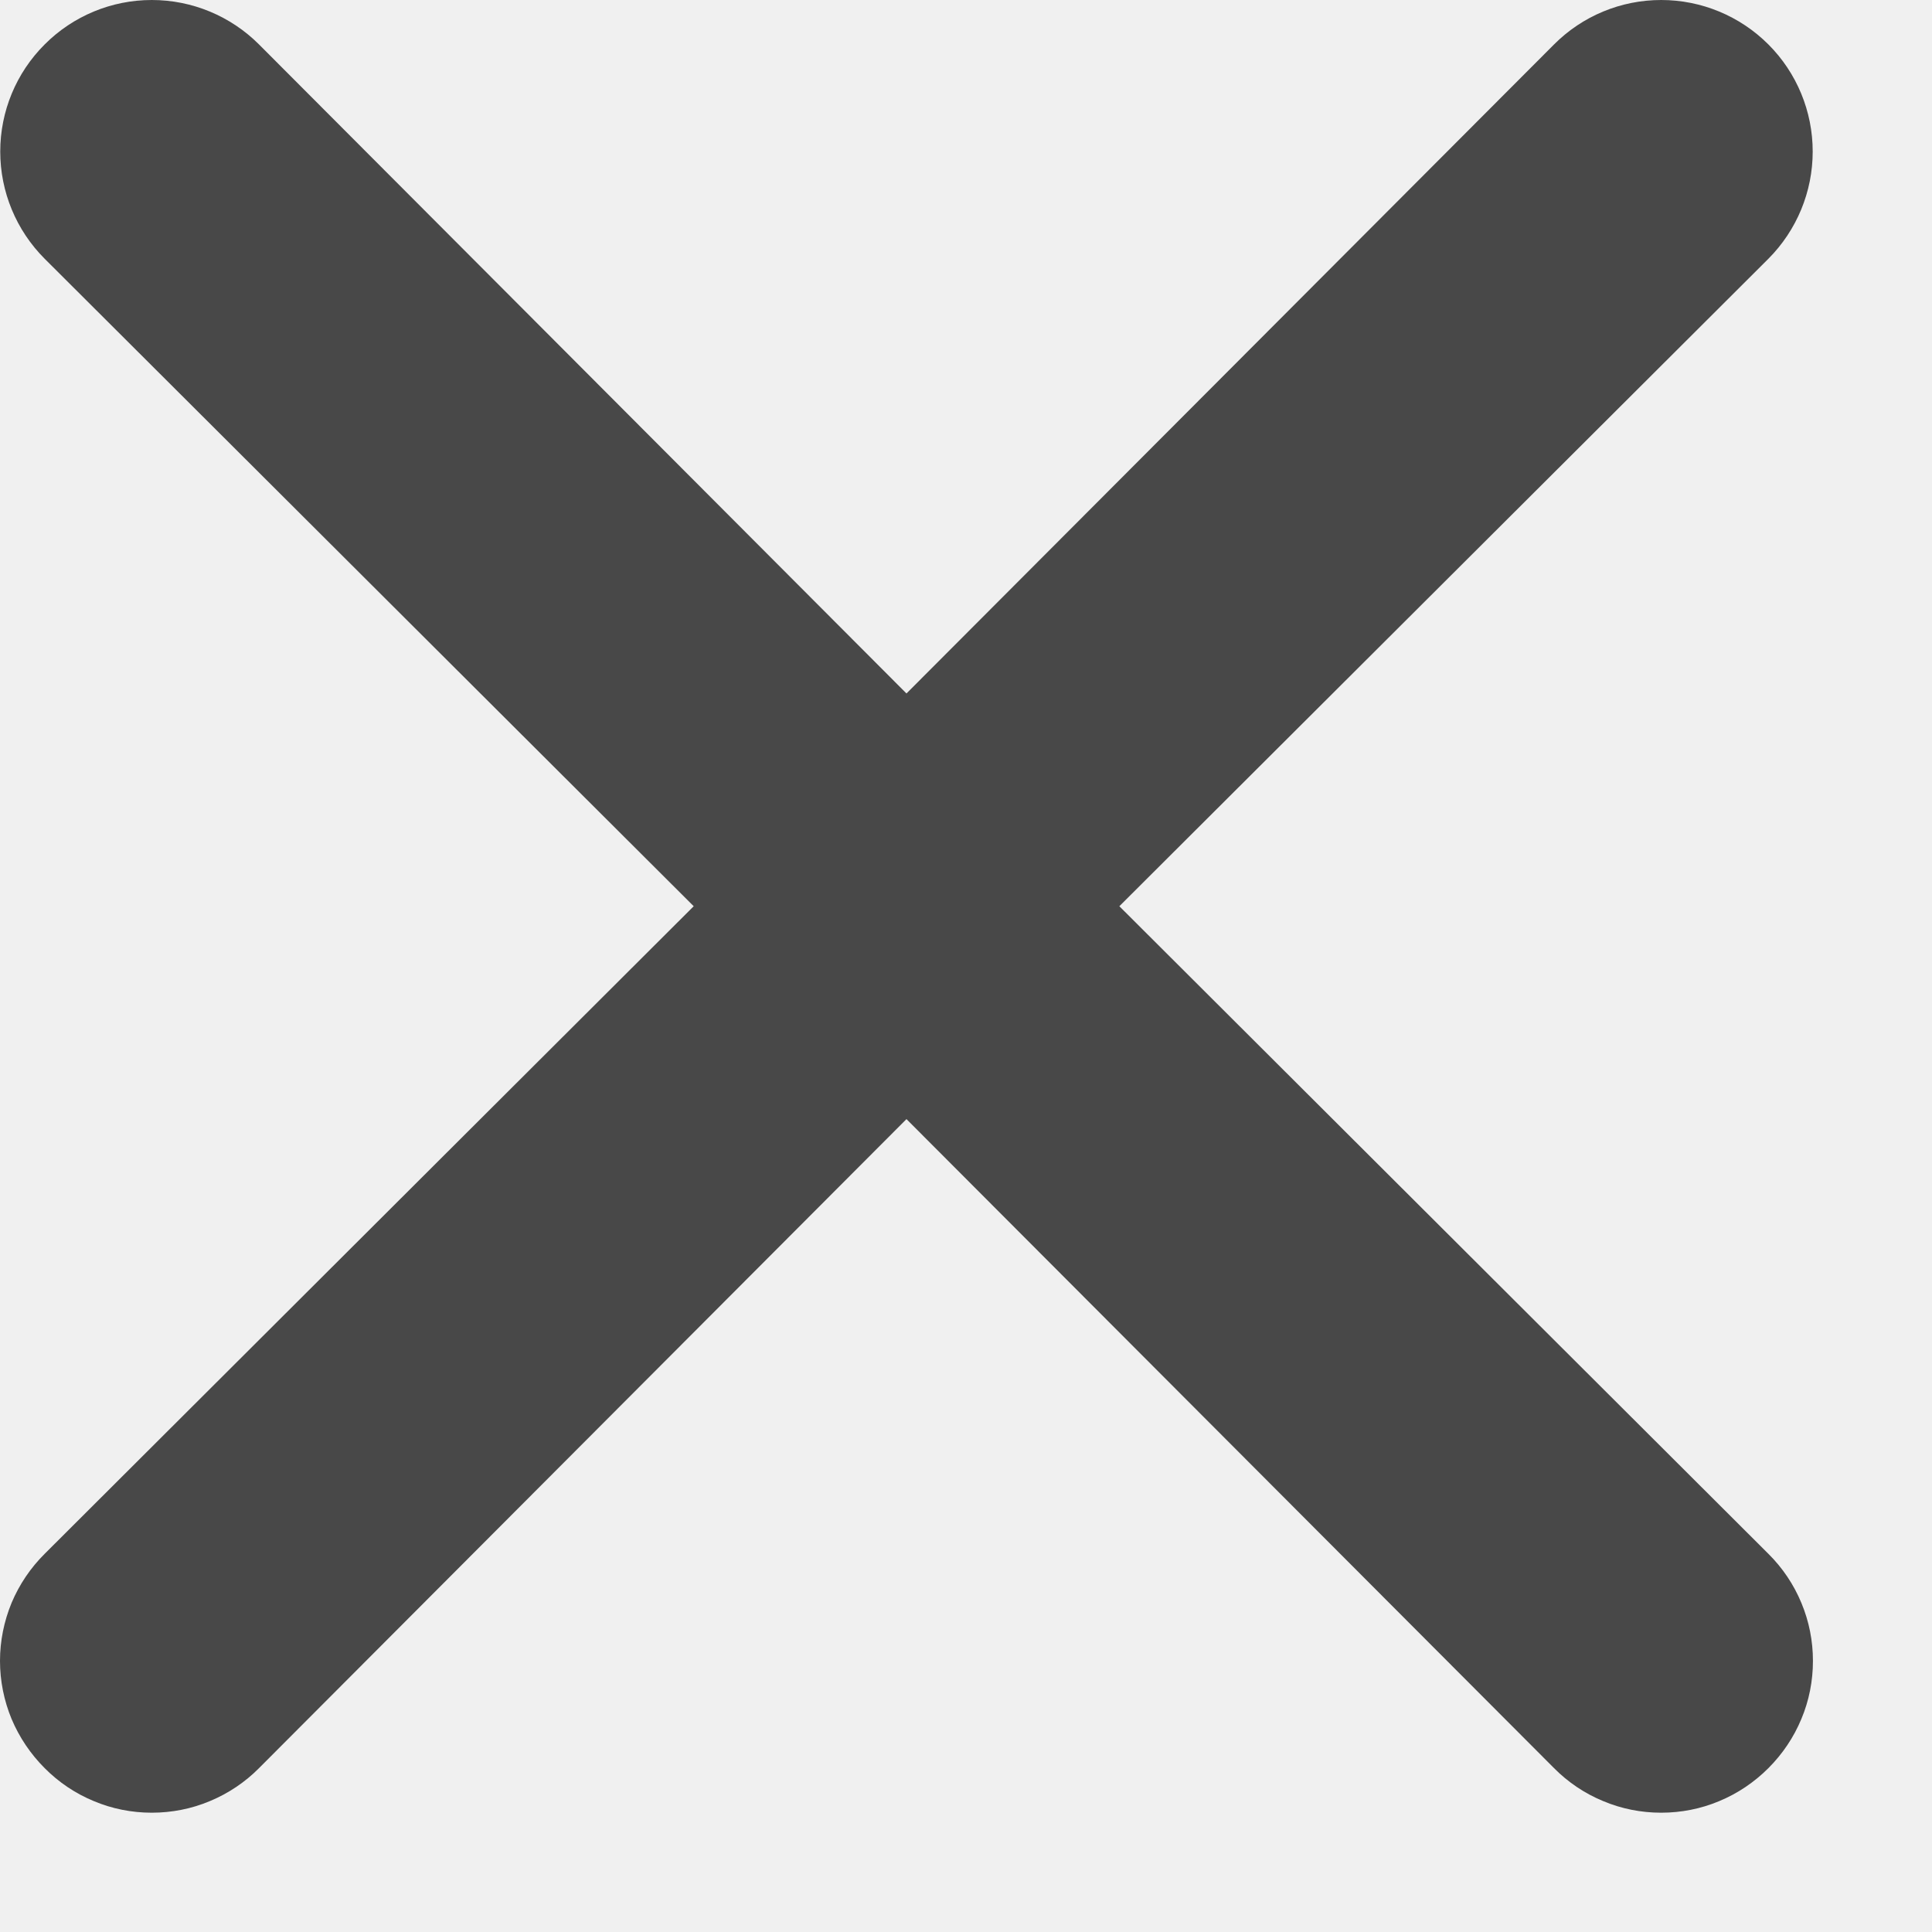
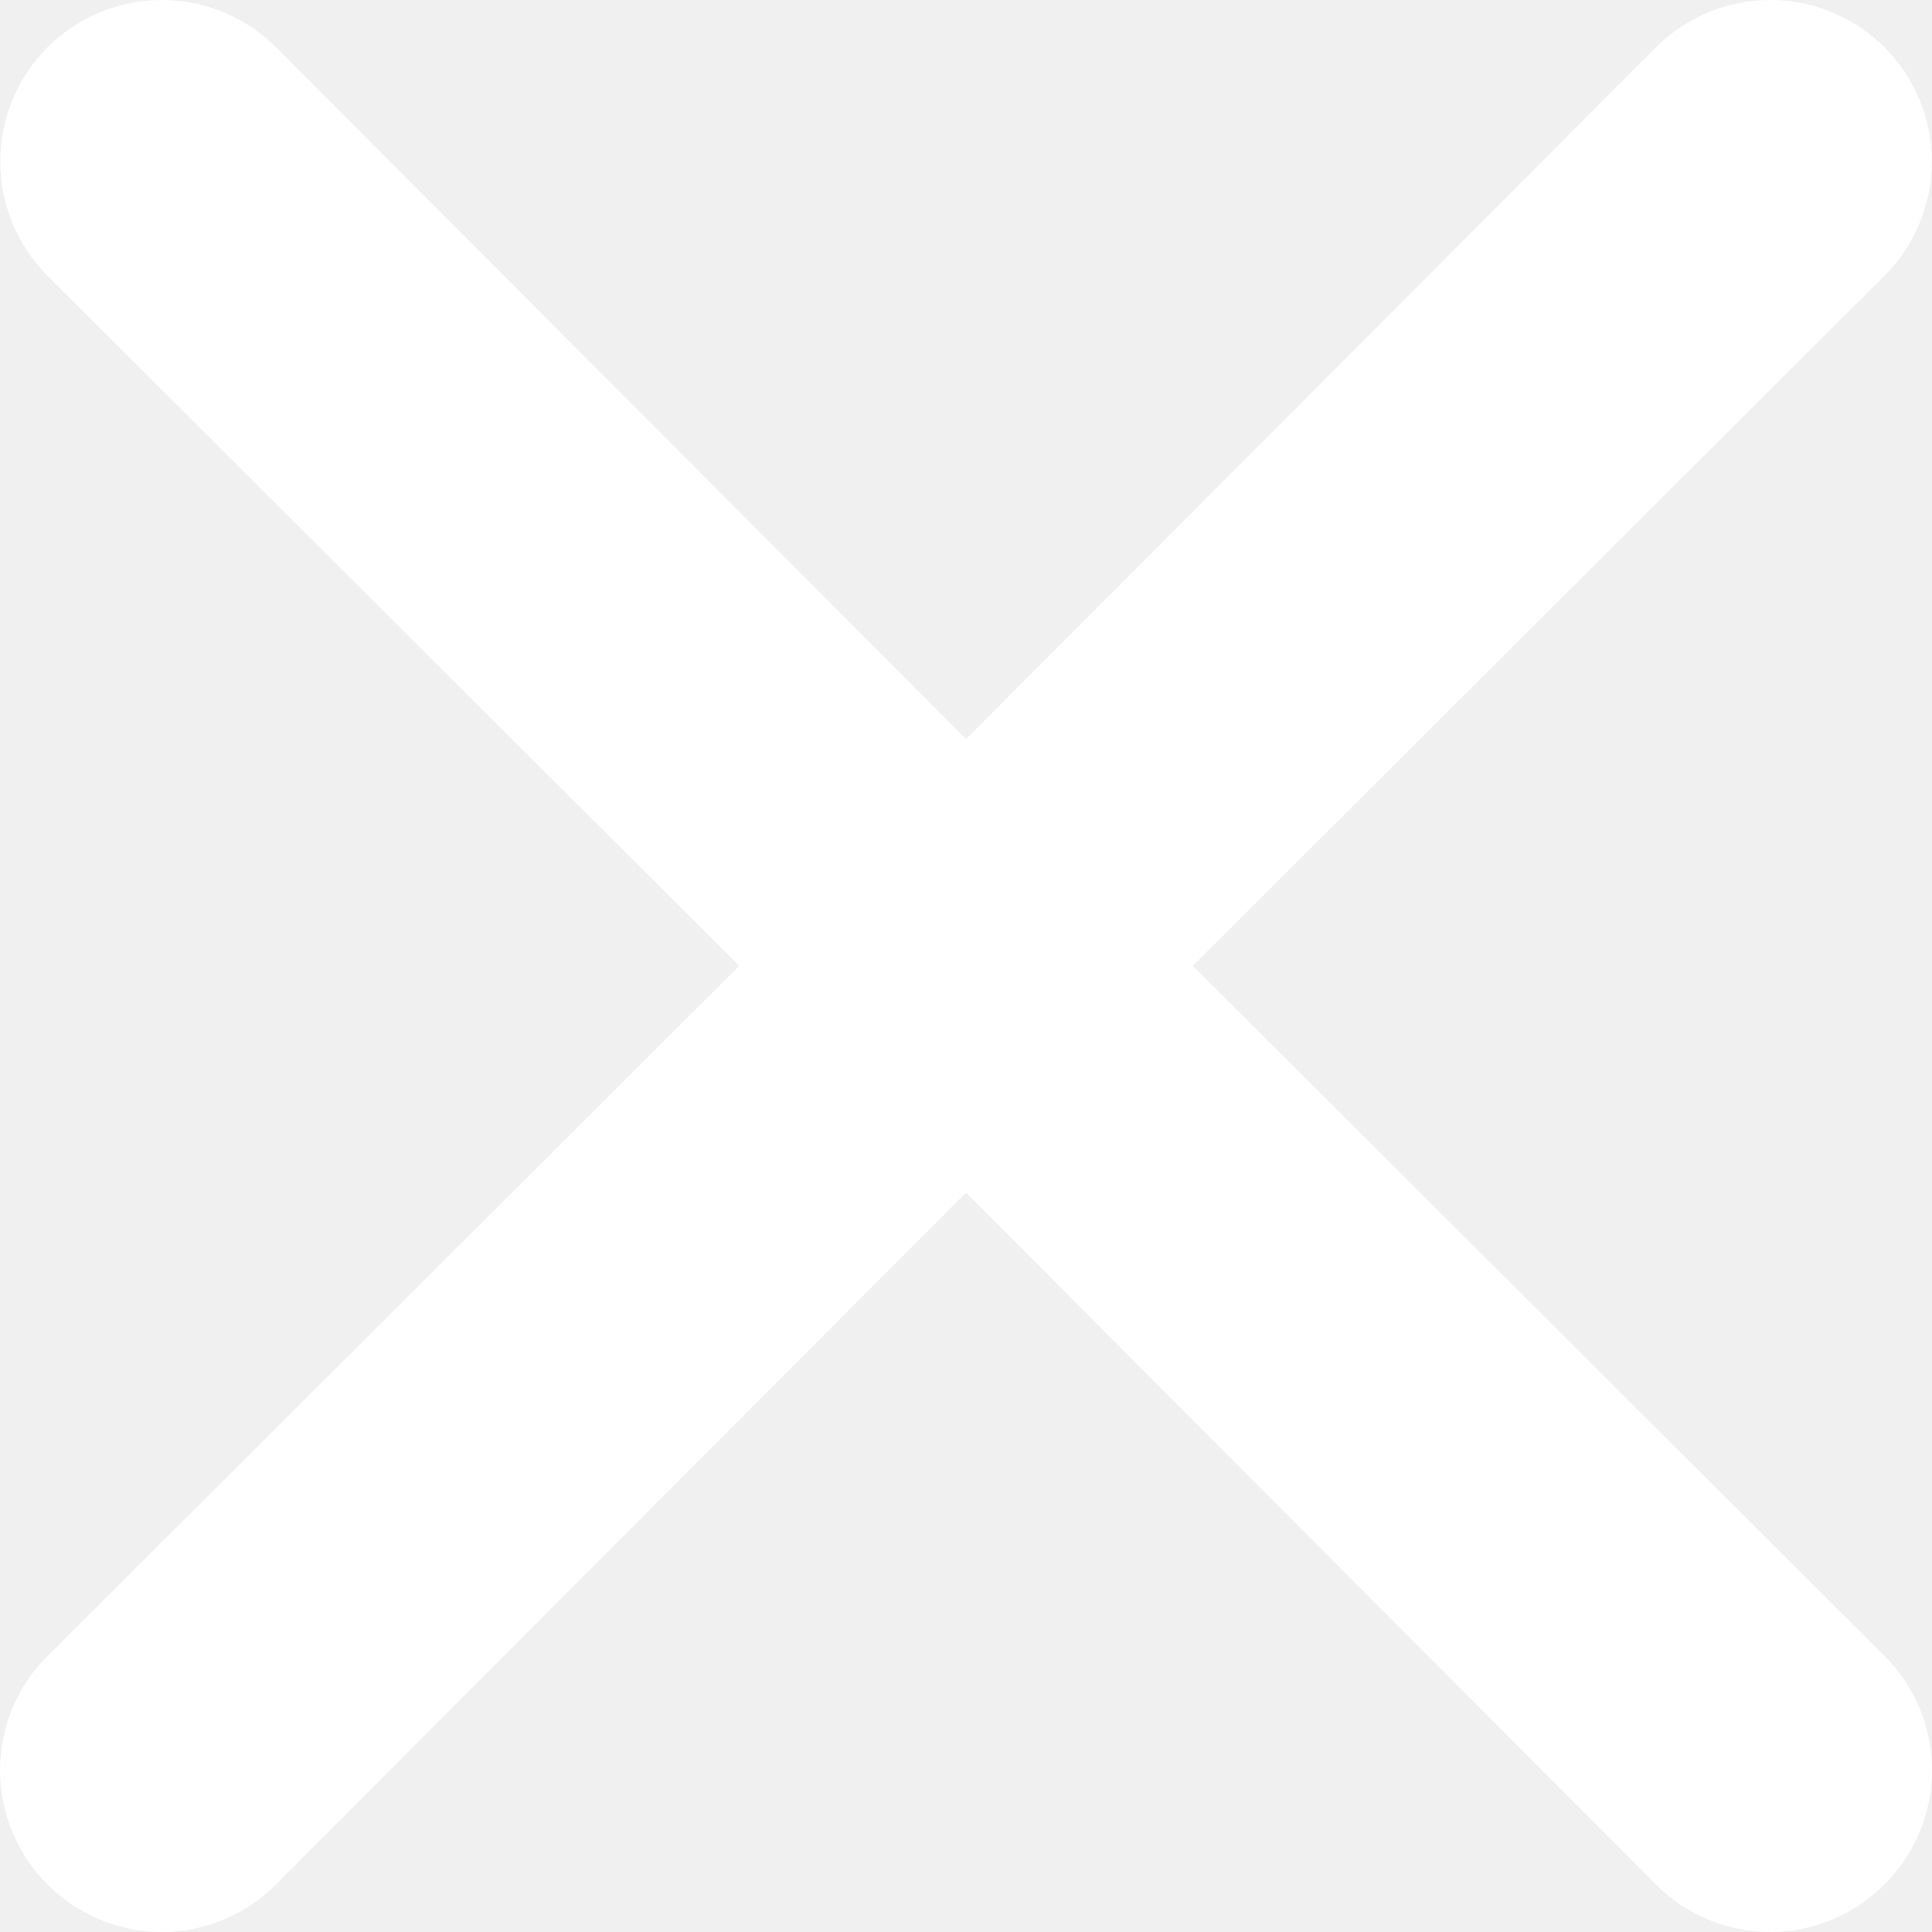
- <svg xmlns="http://www.w3.org/2000/svg" width="16" height="16" viewBox="0 0 16 16" fill="none">
-   <path d="M9.27 7.505L14.645 2.143C14.88 1.907 15.012 1.588 15.012 1.255C15.012 0.922 14.88 0.603 14.645 0.368C14.409 0.132 14.09 0 13.757 0C13.424 0 13.105 0.132 12.87 0.368L7.507 5.743L2.145 0.368C1.909 0.132 1.59 -2.48013e-09 1.257 0C0.924 2.48013e-09 0.605 0.132 0.37 0.368C0.134 0.603 0.002 0.922 0.002 1.255C0.002 1.588 0.134 1.907 0.37 2.143L5.745 7.505L0.37 12.868C0.253 12.984 0.16 13.122 0.096 13.274C0.033 13.427 0 13.59 0 13.755C0 13.92 0.033 14.084 0.096 14.236C0.16 14.388 0.253 14.526 0.37 14.643C0.486 14.76 0.624 14.853 0.777 14.916C0.929 14.98 1.092 15.012 1.257 15.012C1.422 15.012 1.586 14.98 1.738 14.916C1.89 14.853 2.029 14.76 2.145 14.643L7.507 9.268L12.87 14.643C12.986 14.76 13.124 14.853 13.277 14.916C13.429 14.98 13.592 15.012 13.757 15.012C13.922 15.012 14.086 14.98 14.238 14.916C14.39 14.853 14.528 14.76 14.645 14.643C14.762 14.526 14.855 14.388 14.918 14.236C14.982 14.084 15.014 13.92 15.014 13.755C15.014 13.59 14.982 13.427 14.918 13.274C14.855 13.122 14.762 12.984 14.645 12.868L9.27 7.505Z" fill="#484848" />
+ <svg xmlns="http://www.w3.org/2000/svg" width="15" height="15" viewBox="0 0 15 15" fill="none">
+   <path d="M9.261 7.499L14.631 2.141C14.866 1.906 14.998 1.587 14.998 1.254C14.998 0.921 14.866 0.602 14.631 0.367C14.396 0.132 14.076 0 13.744 0C13.411 0 13.092 0.132 12.857 0.367L7.5 5.738L2.143 0.367C1.908 0.132 1.589 -2.47808e-09 1.256 0C0.923 2.47809e-09 0.605 0.132 0.369 0.367C0.134 0.602 0.002 0.921 0.002 1.254C0.002 1.587 0.134 1.906 0.369 2.141L5.739 7.499L0.369 12.857C0.252 12.973 0.159 13.111 0.096 13.264C0.033 13.416 0 13.579 0 13.744C0 13.909 0.033 14.072 0.096 14.224C0.159 14.376 0.252 14.514 0.369 14.631C0.485 14.748 0.624 14.841 0.776 14.904C0.928 14.967 1.091 15 1.256 15C1.421 15 1.584 14.967 1.736 14.904C1.888 14.841 2.027 14.748 2.143 14.631L7.5 9.26L12.857 14.631C12.973 14.748 13.111 14.841 13.264 14.904C13.416 14.967 13.579 15 13.744 15C13.909 15 14.072 14.967 14.224 14.904C14.376 14.841 14.514 14.748 14.631 14.631C14.748 14.514 14.841 14.376 14.904 14.224C14.967 14.072 15 13.909 15 13.744C15 13.579 14.967 13.416 14.904 13.264C14.841 13.111 14.748 12.973 14.631 12.857L9.261 7.499Z" fill="white" />
</svg>
